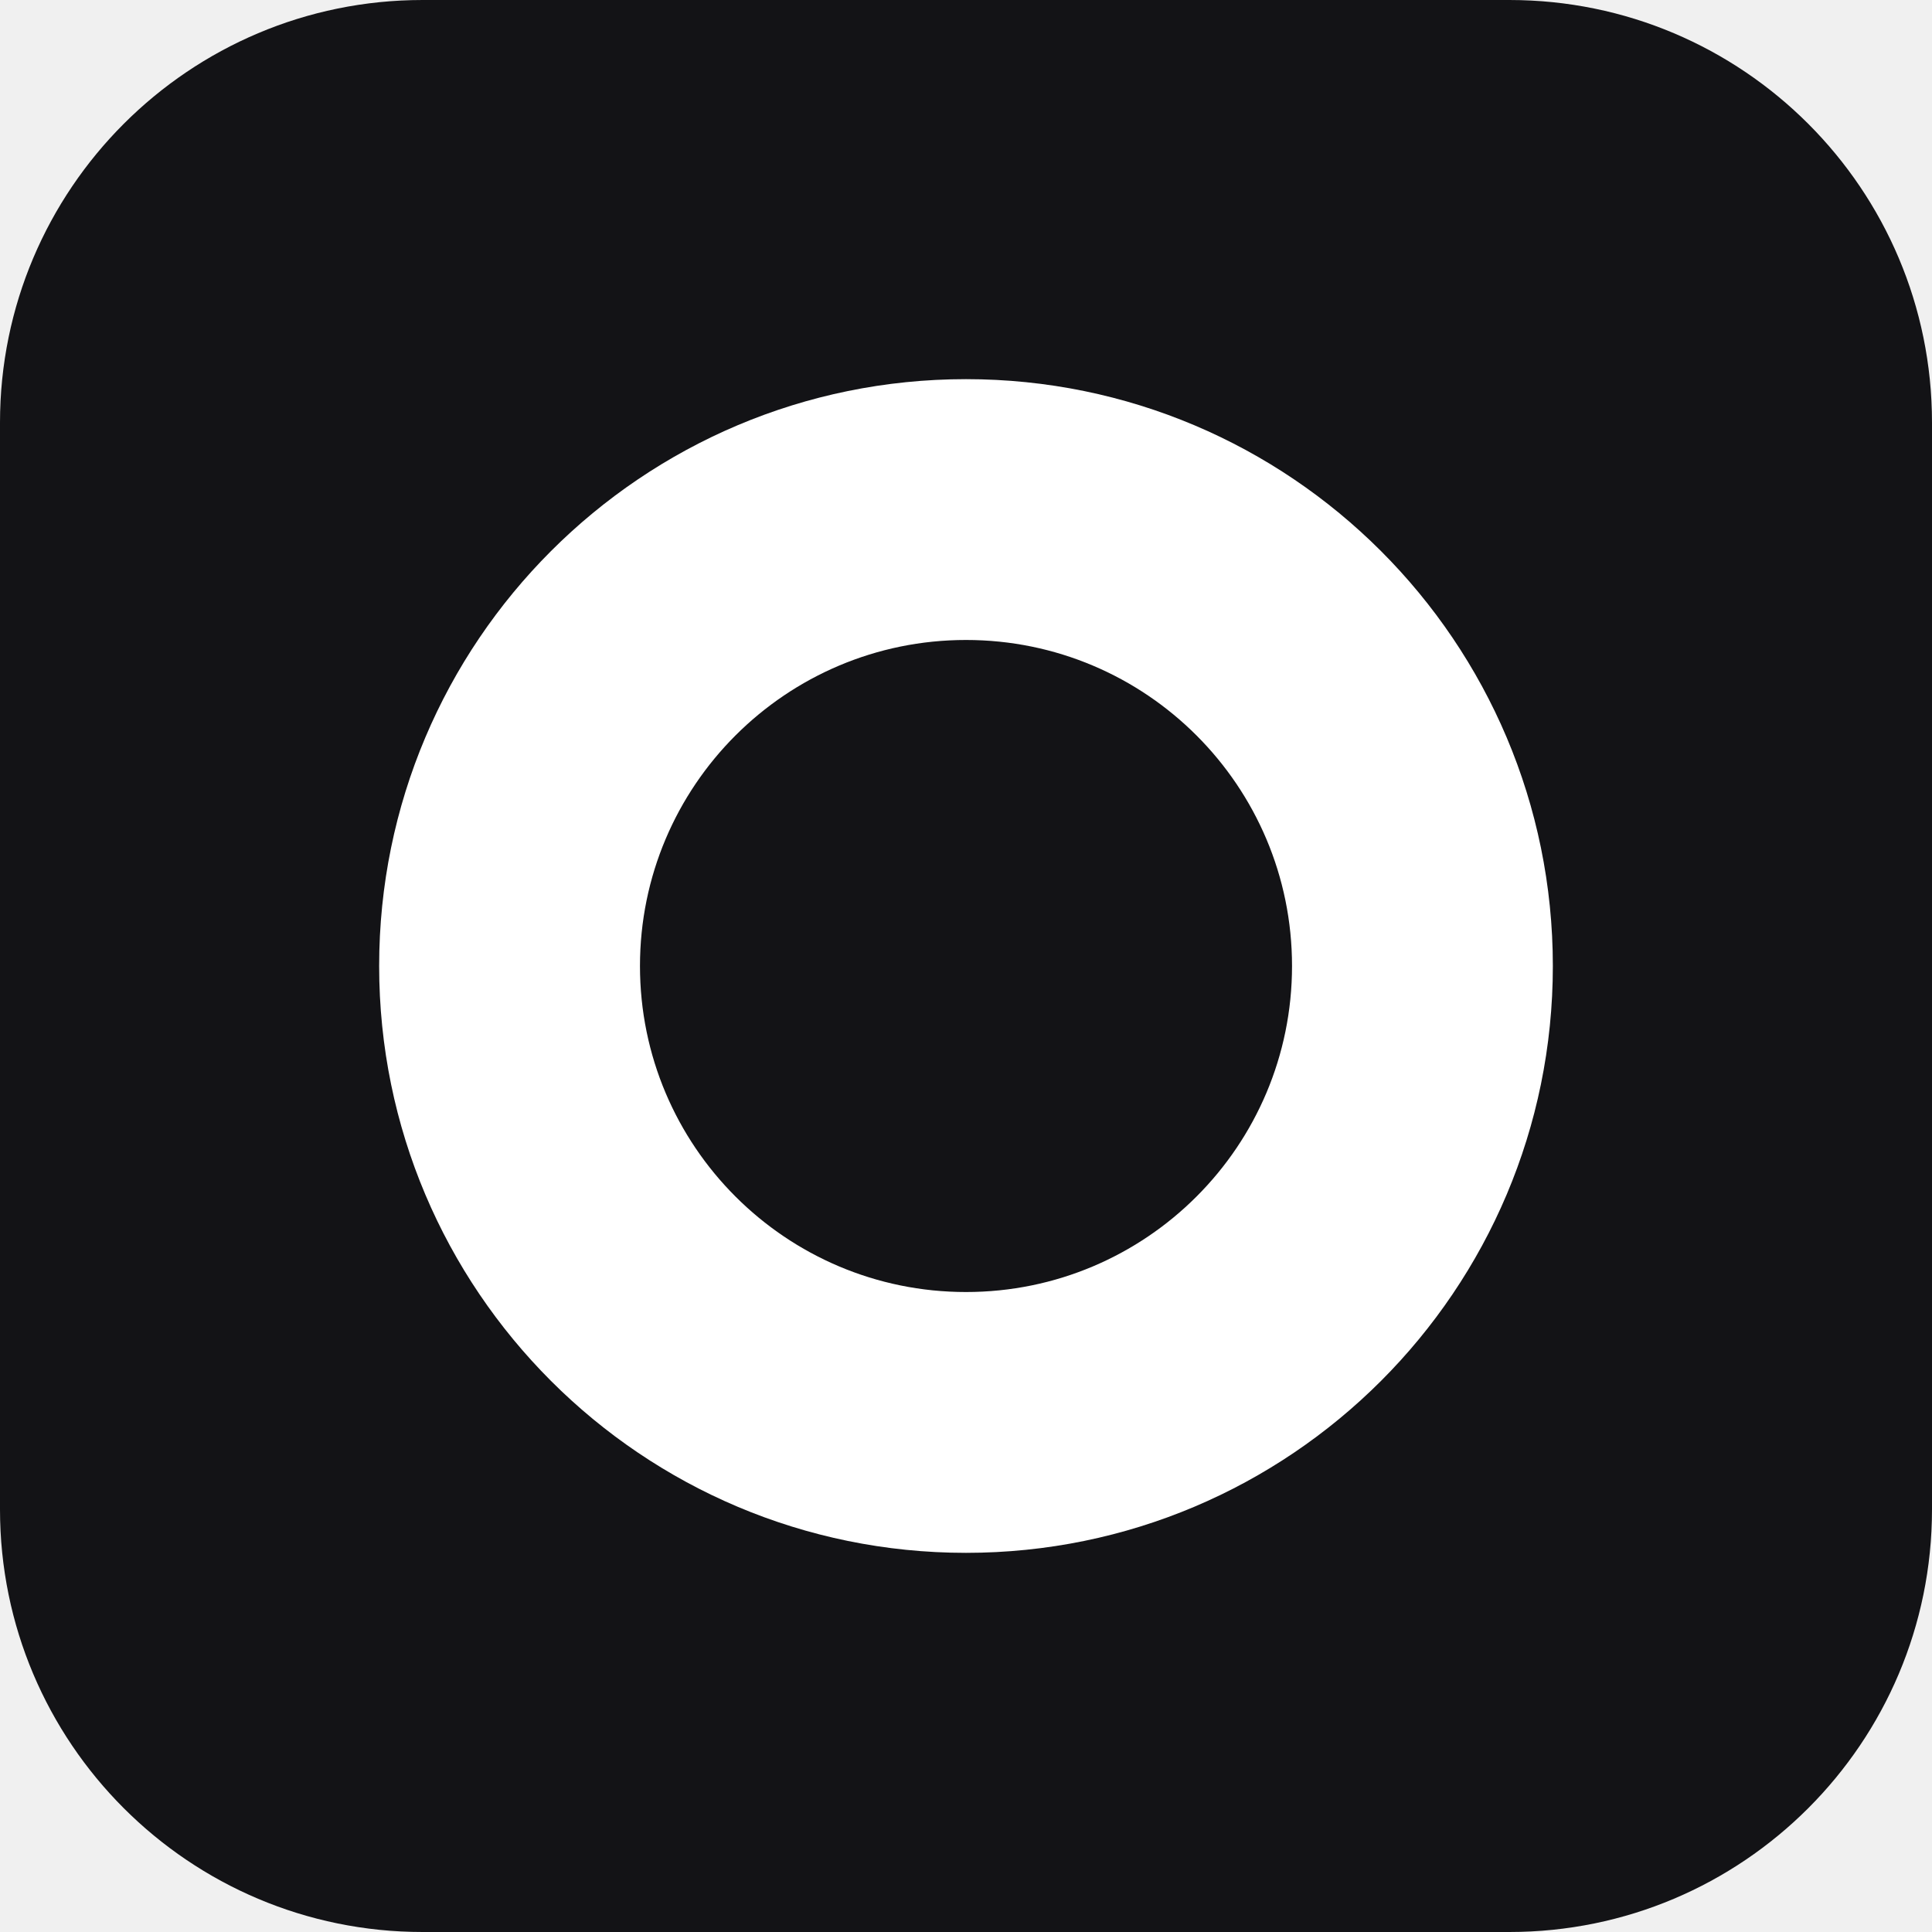
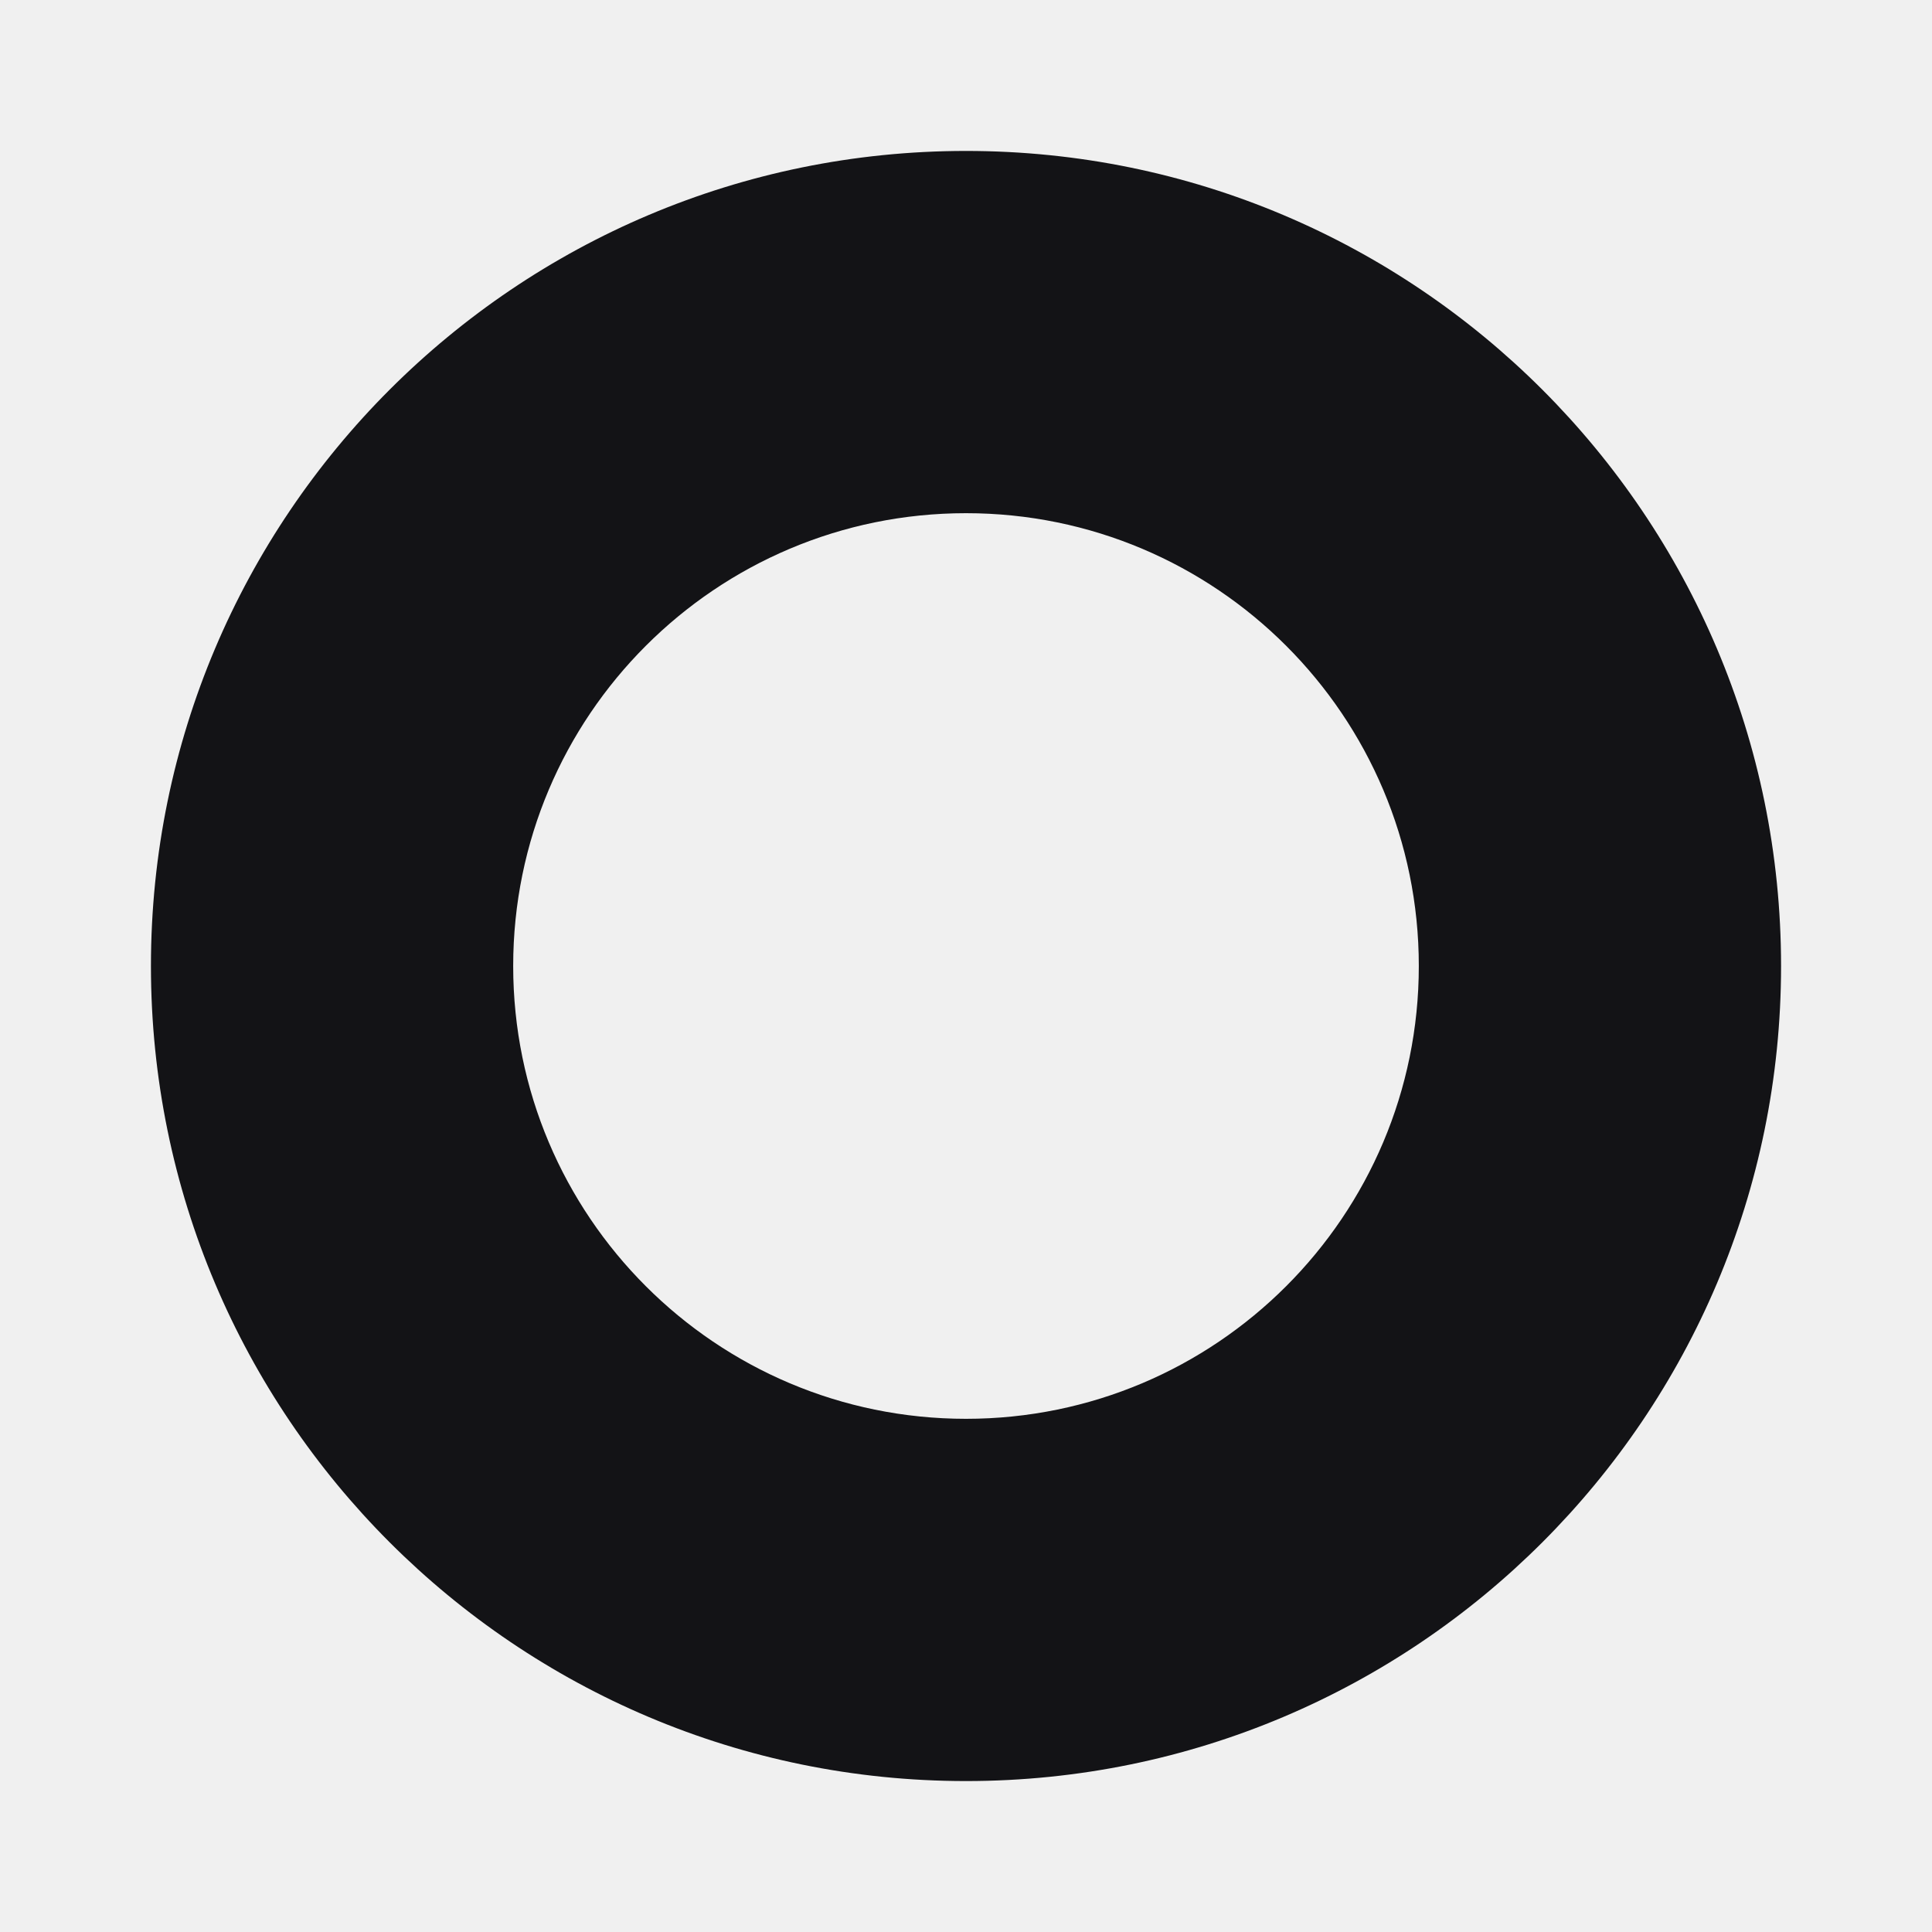
<svg xmlns="http://www.w3.org/2000/svg" viewBox="0 0 64 64">
-   <rect width="64" height="64" rx="14" fill="#131316" />
-   <g transform="translate(32 32) scale(.72) translate(-32 -32)">
-     <path fill="#fff" fill-rule="evenodd" d="M32 5a27 27 0 1 1 0 54a27 27 0 1 1 0-54ZM32 17a15 15 0 1 1 0 30a15 15 0 1 1 0-30Z" />
-   </g>
+   <style>
+     path { fill: #131316 }
+     @media (prefers-color-scheme: dark) { path { fill: #fff } }
+   </style>
+   <path fill-rule="evenodd" d="M32 5a27 27 0 1 1 0 54a27 27 0 1 1 0-54ZM32 17a15 15 0 1 1 0 30a15 15 0 1 1 0-30Z" />
</svg>
